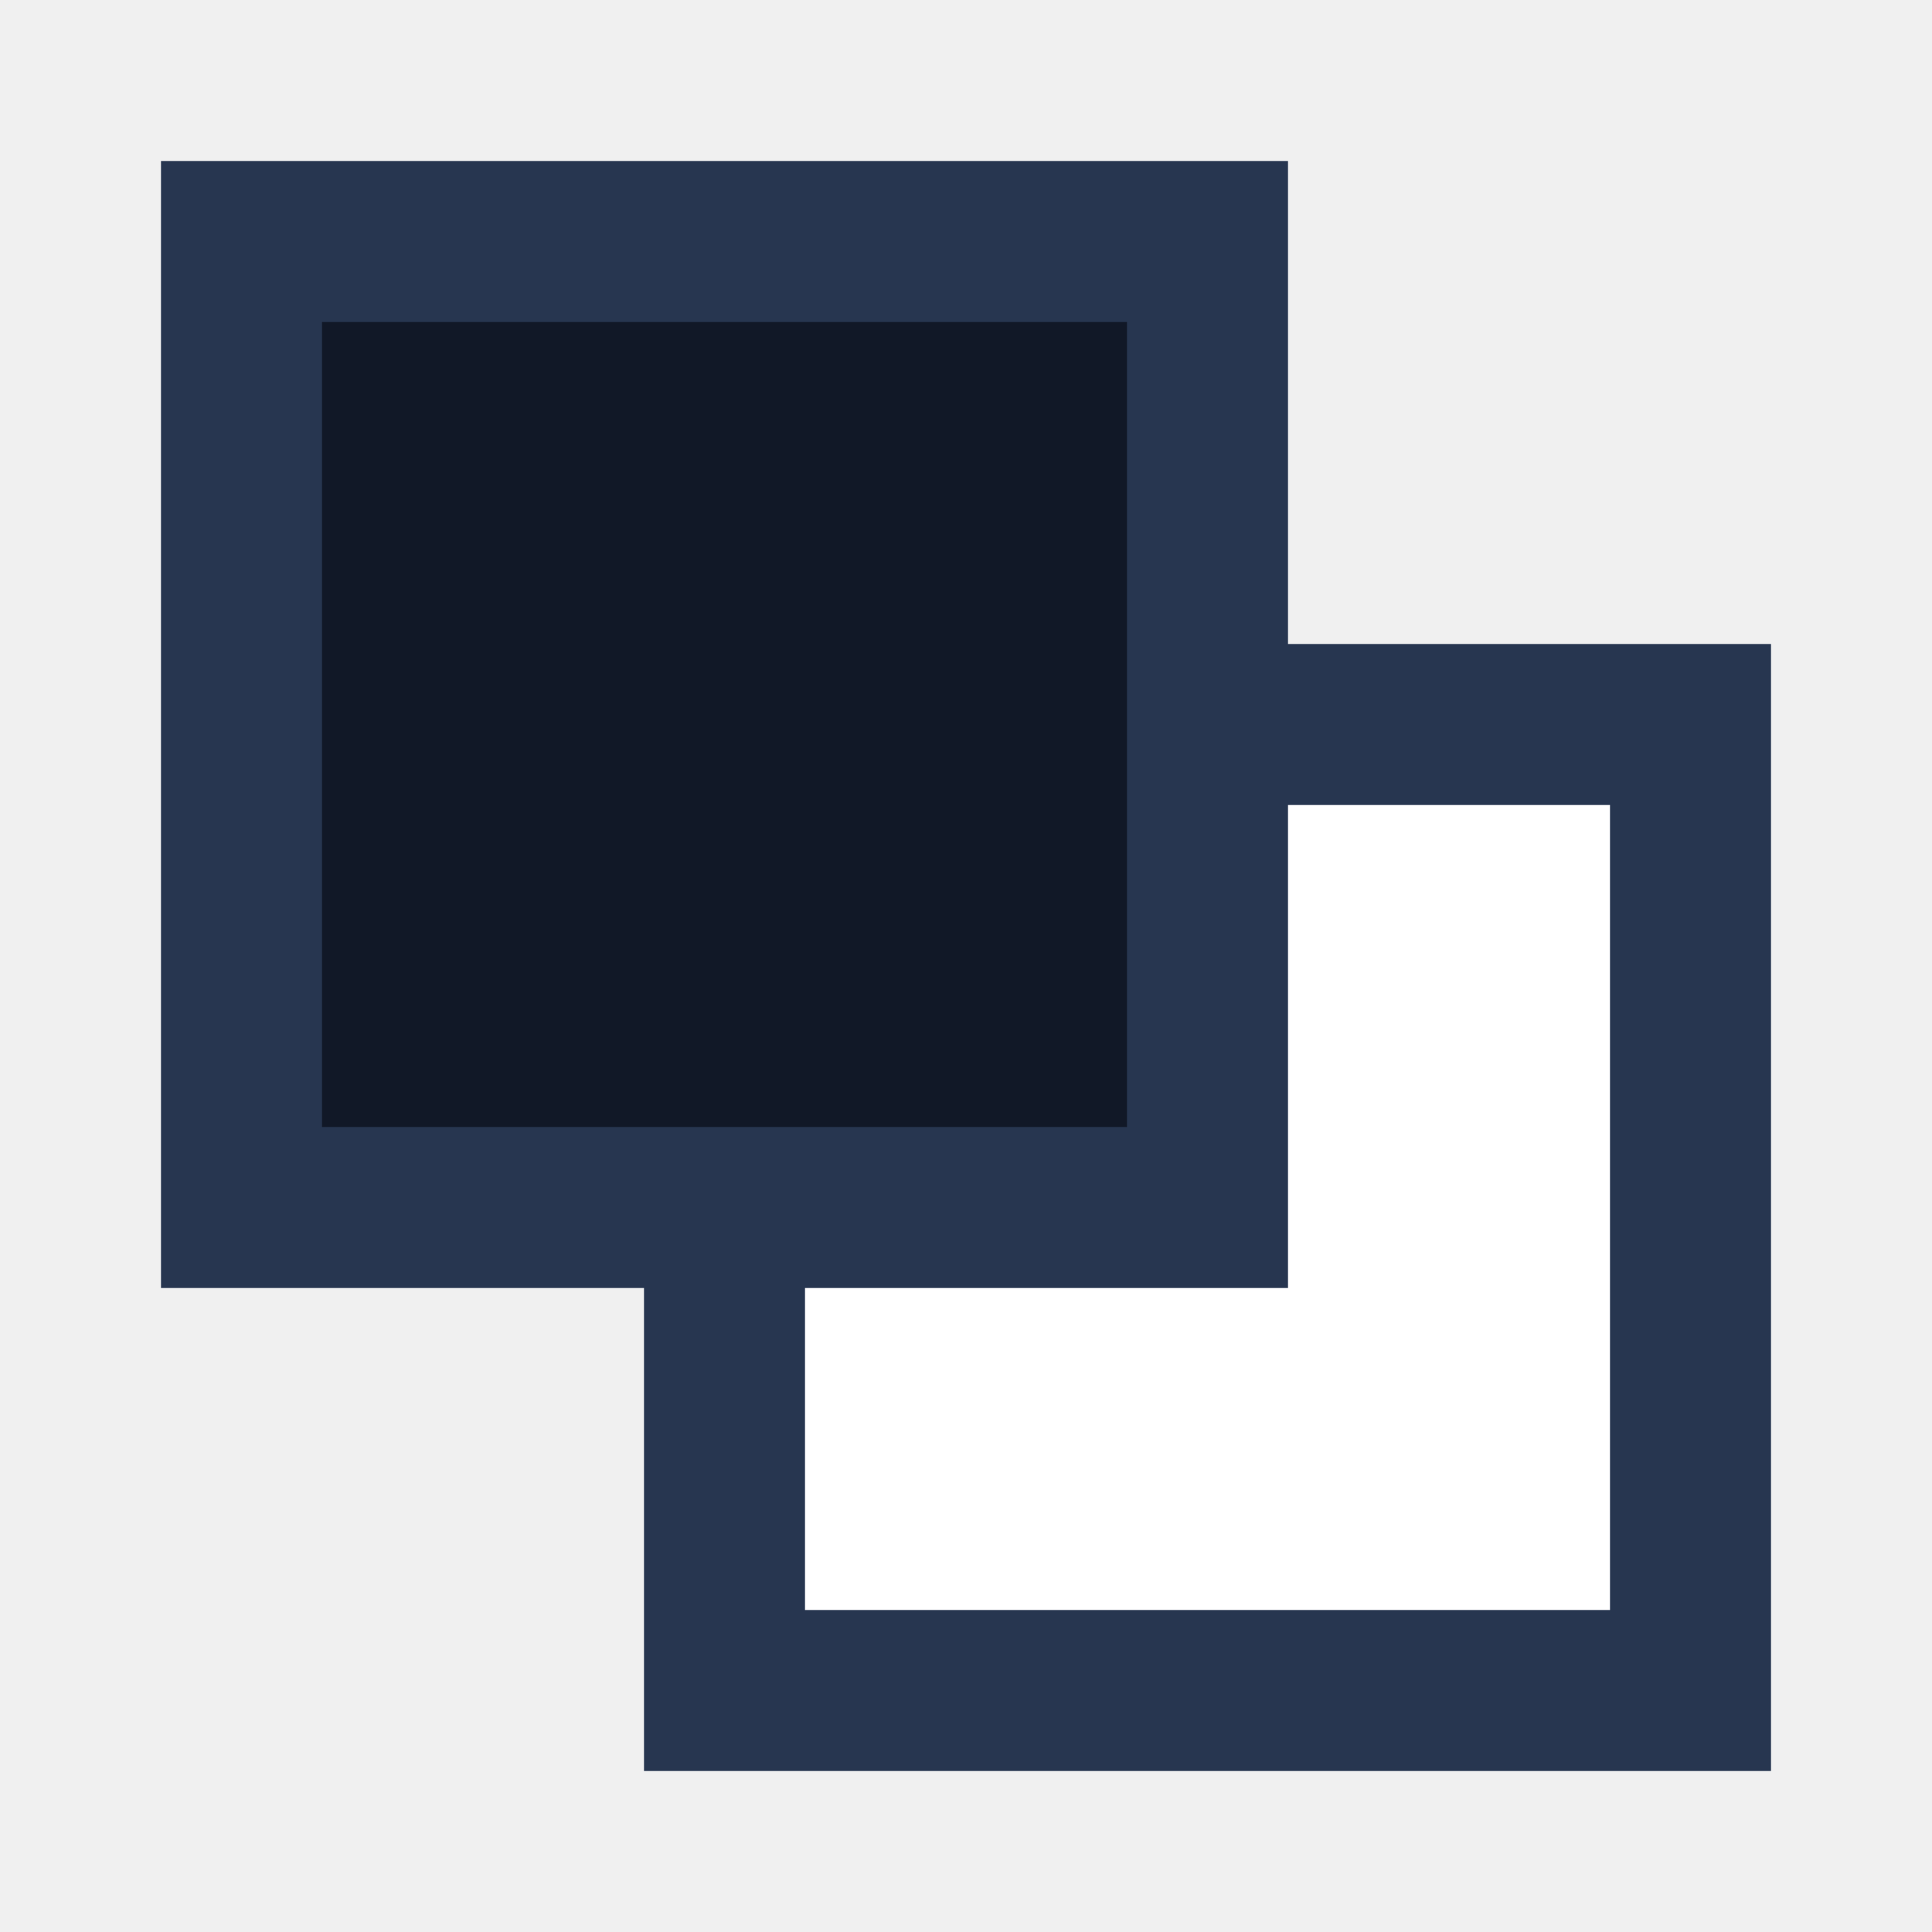
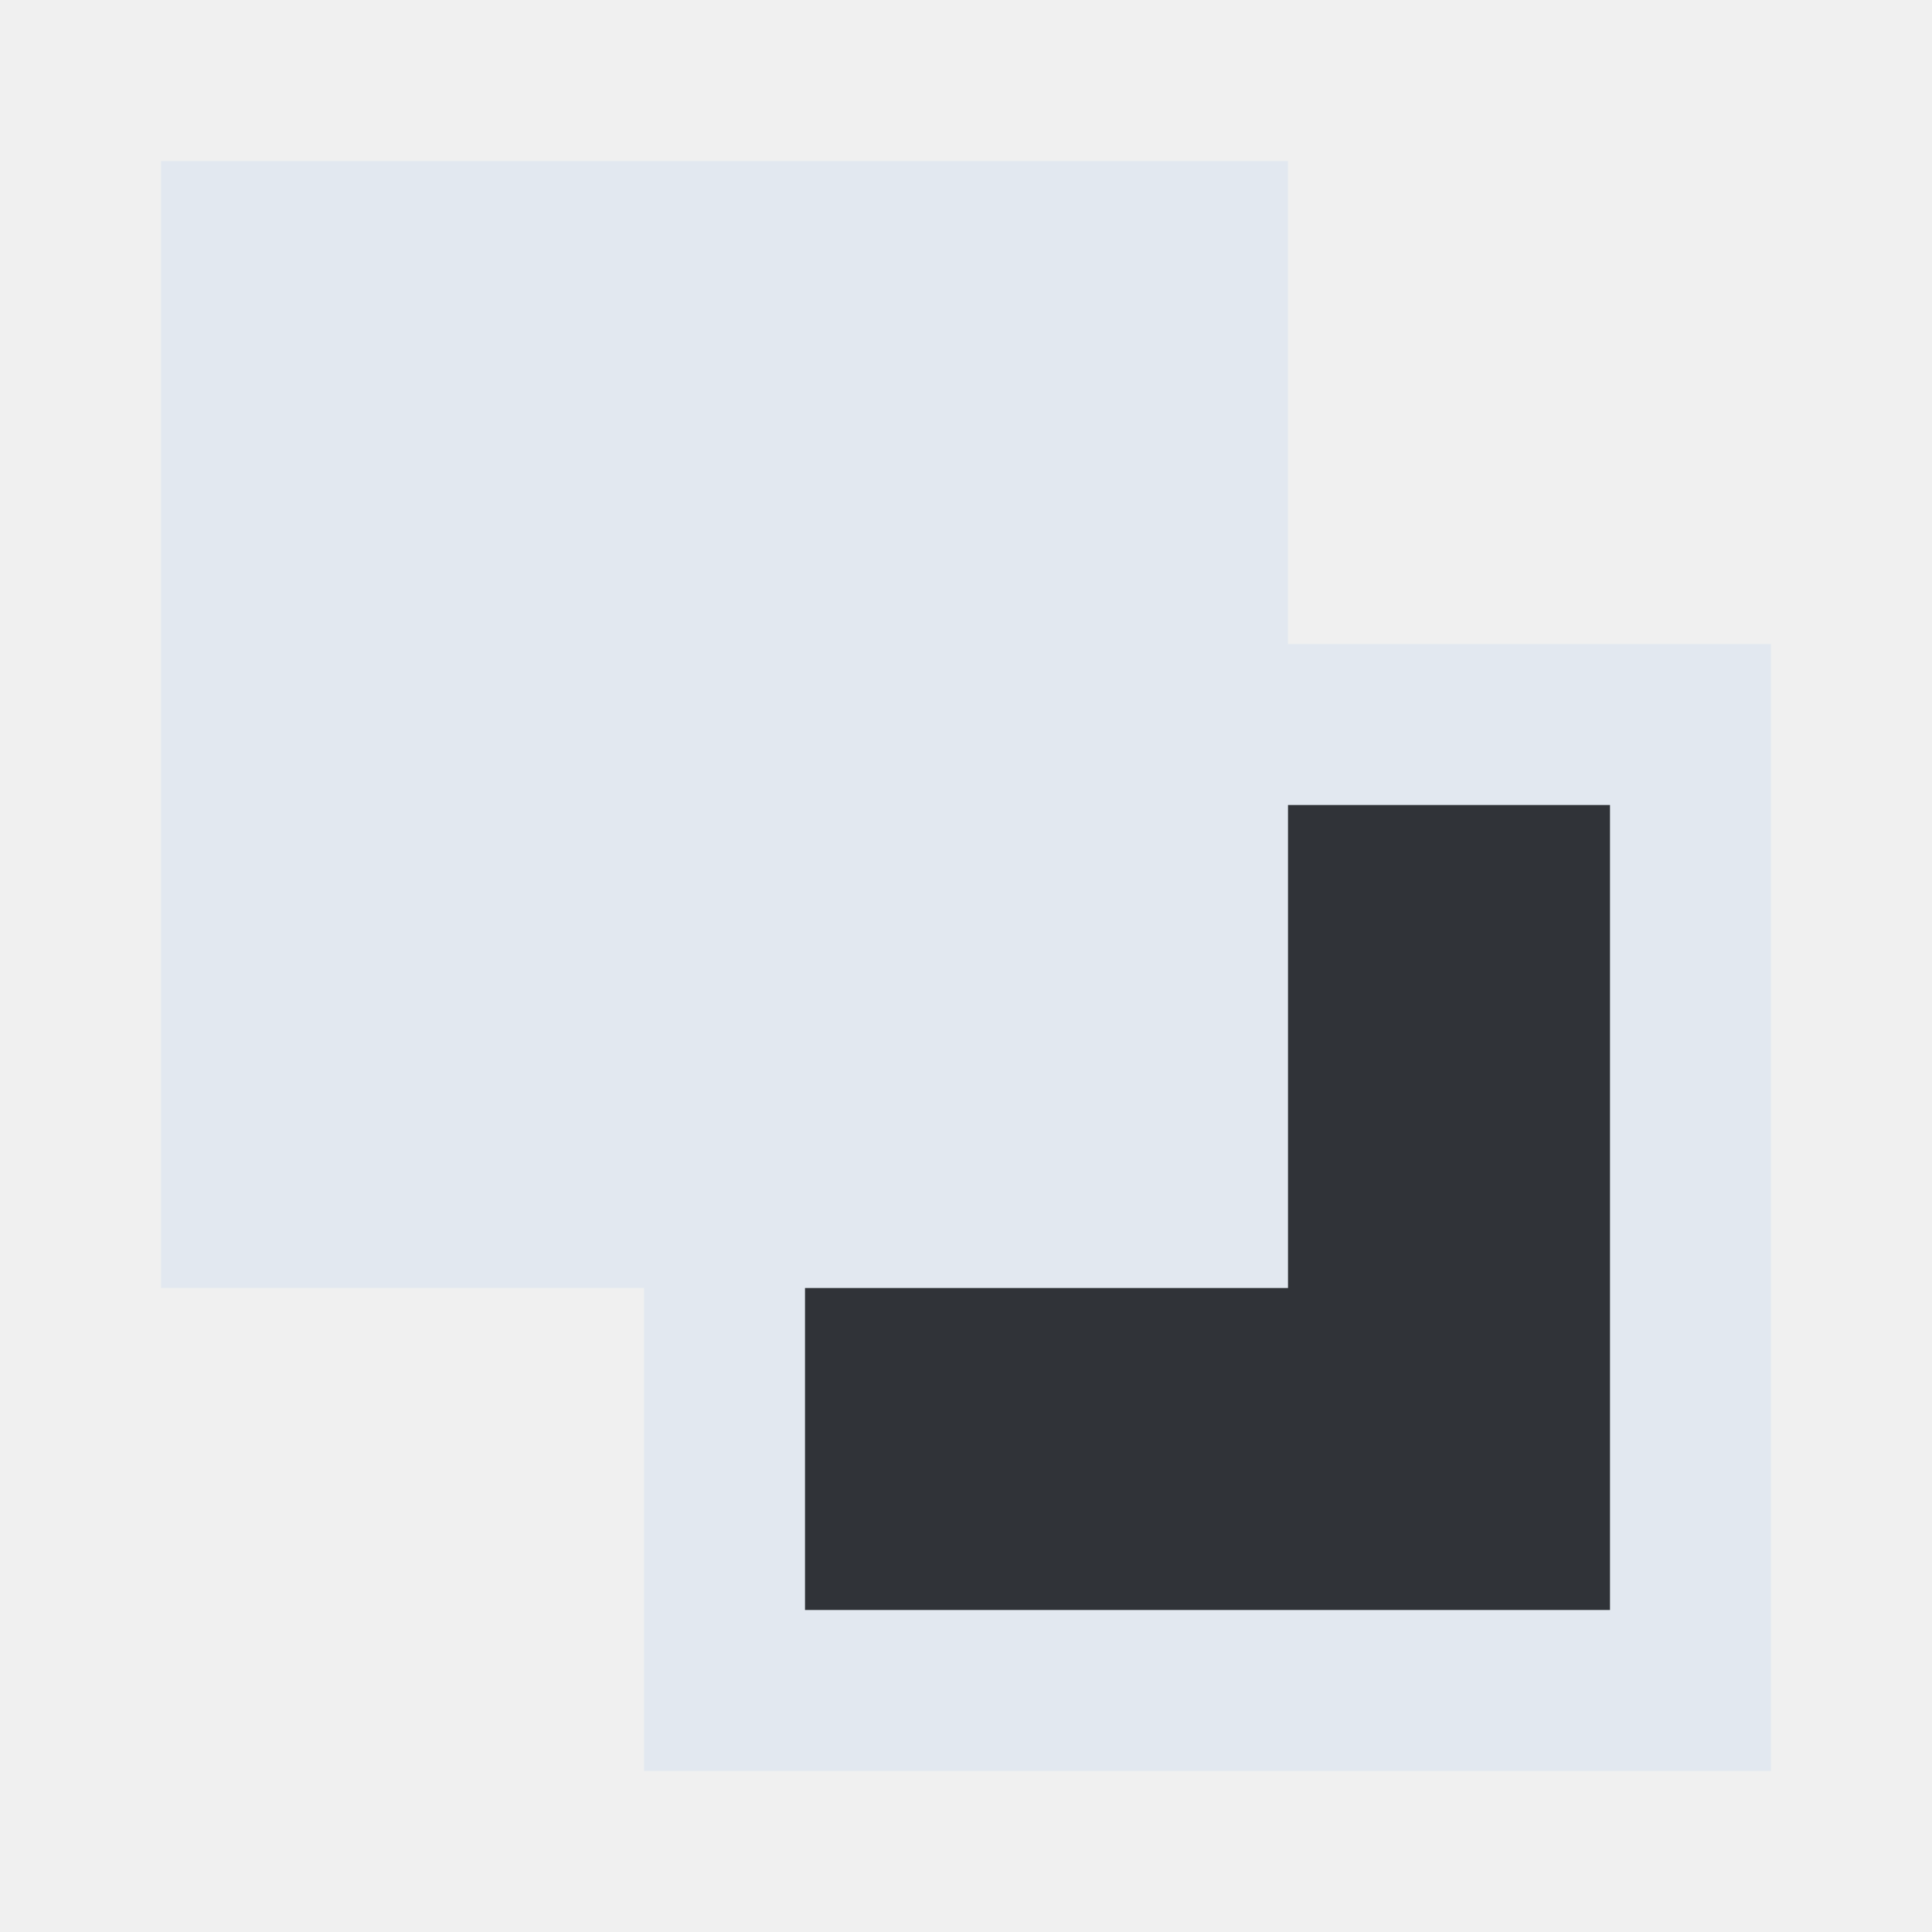
<svg xmlns="http://www.w3.org/2000/svg" viewBox="0 0 24 24">
-   <rect x="9" y="9" width="12" height="12" fill="white" stroke="#273650" stroke-width="2" />
-   <rect x="3" y="3" width="12" height="12" fill="#111827" stroke="#273650" stroke-width="2" />
+   <rect x="9" y="9" width="12" height="12" fill="#303338" stroke="#e2e8f0" stroke-width="2" />
+   <rect x="3" y="3" width="12" height="12" fill="#e2e8f0" stroke="#e2e8f0" stroke-width="2" />
</svg>
